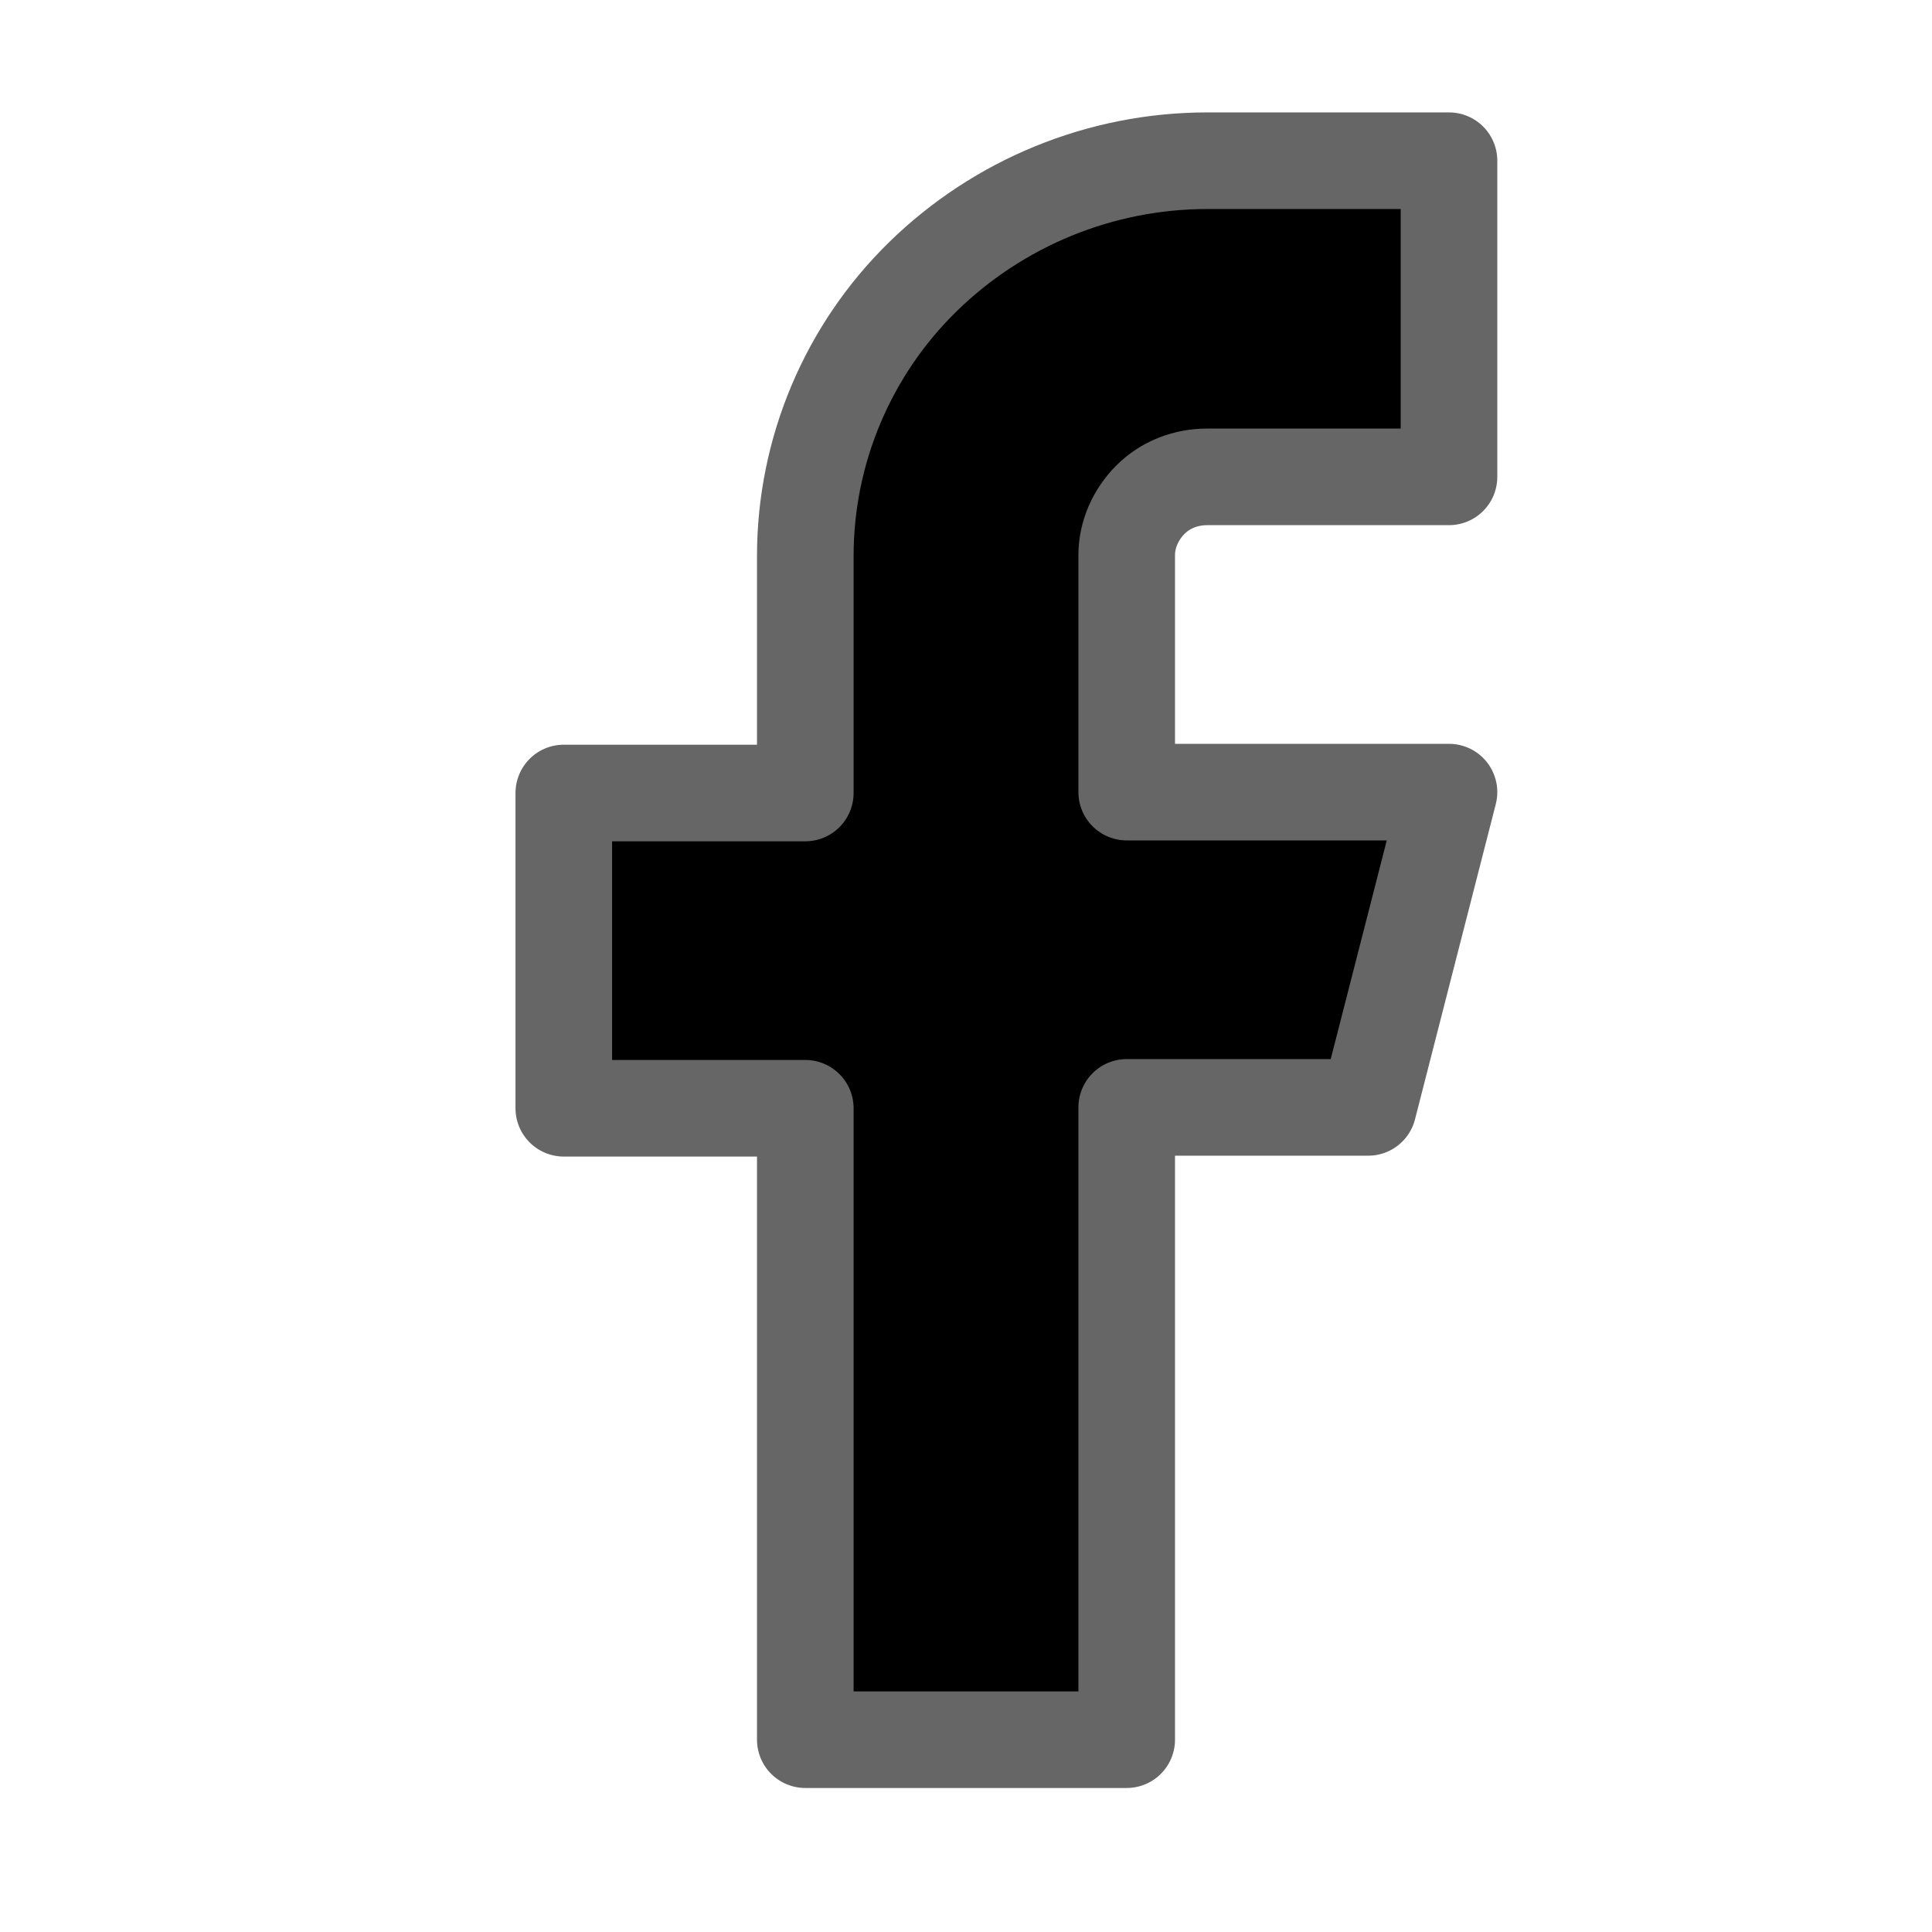
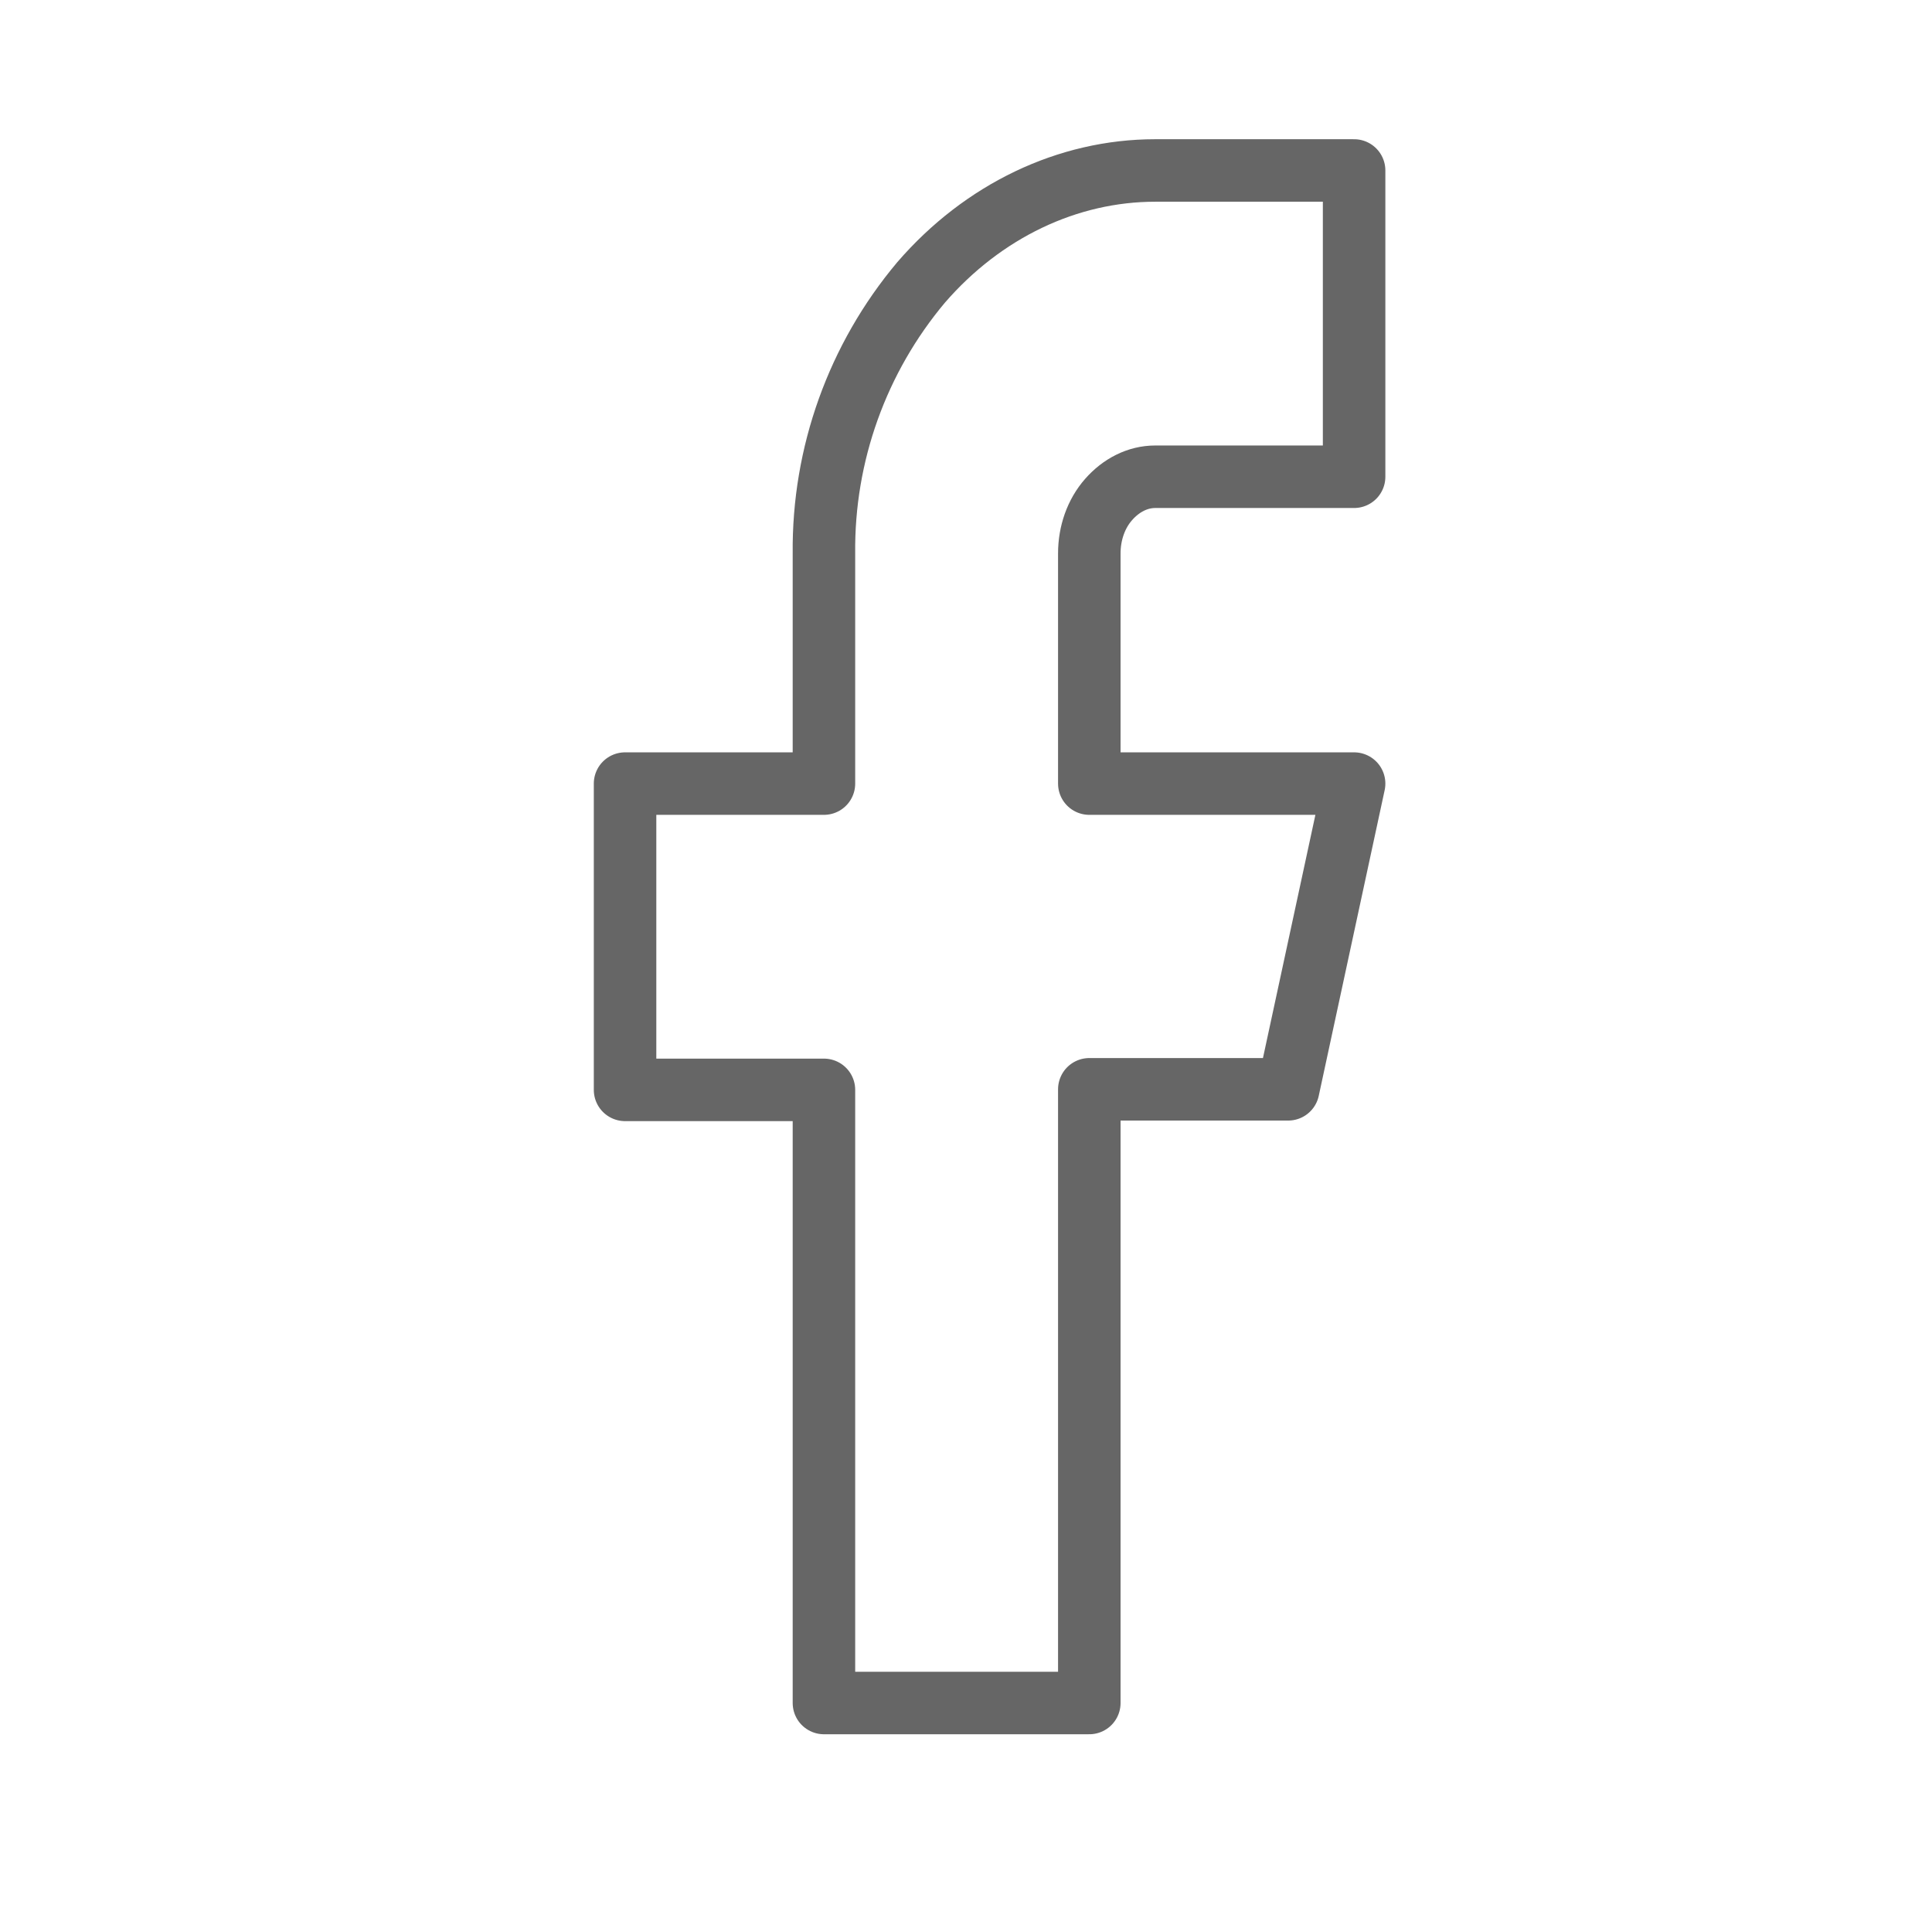
- <svg xmlns="http://www.w3.org/2000/svg" width="22" height="22">
-   <path d="M16.5 1.83h-2.75c-1.22 0-2.38.48-3.24 1.32a4.45 4.45 0 0 0-1.34 3.18v2.7H6.42v3.59h2.75v7.19h3.66v-7.2h2.75l.92-3.59h-3.67v-2.7c0-.23.1-.46.27-.63.17-.17.4-.26.65-.26h2.75v-3.6z" stroke="#666" stroke-width="1.1" stroke-linecap="round" stroke-linejoin="round" />
+ <svg xmlns="http://www.w3.org/2000/svg" viewBox="0 0 34 34">
+   <path d="M23.83 3h-3.5c-1.54 0-3.03.71-4.12 1.97a7.3 7.3 0 0 0-1.71 4.77v4.05H11v5.39h3.5v10.79h4.67v-10.8h3.5l1.16-5.38h-4.66V9.74c0-.36.12-.7.34-.95.22-.25.51-.4.82-.4h3.5V3z" stroke="#666" stroke-width="1.1" stroke-linecap="round" stroke-linejoin="round" fill="none" />
</svg>
